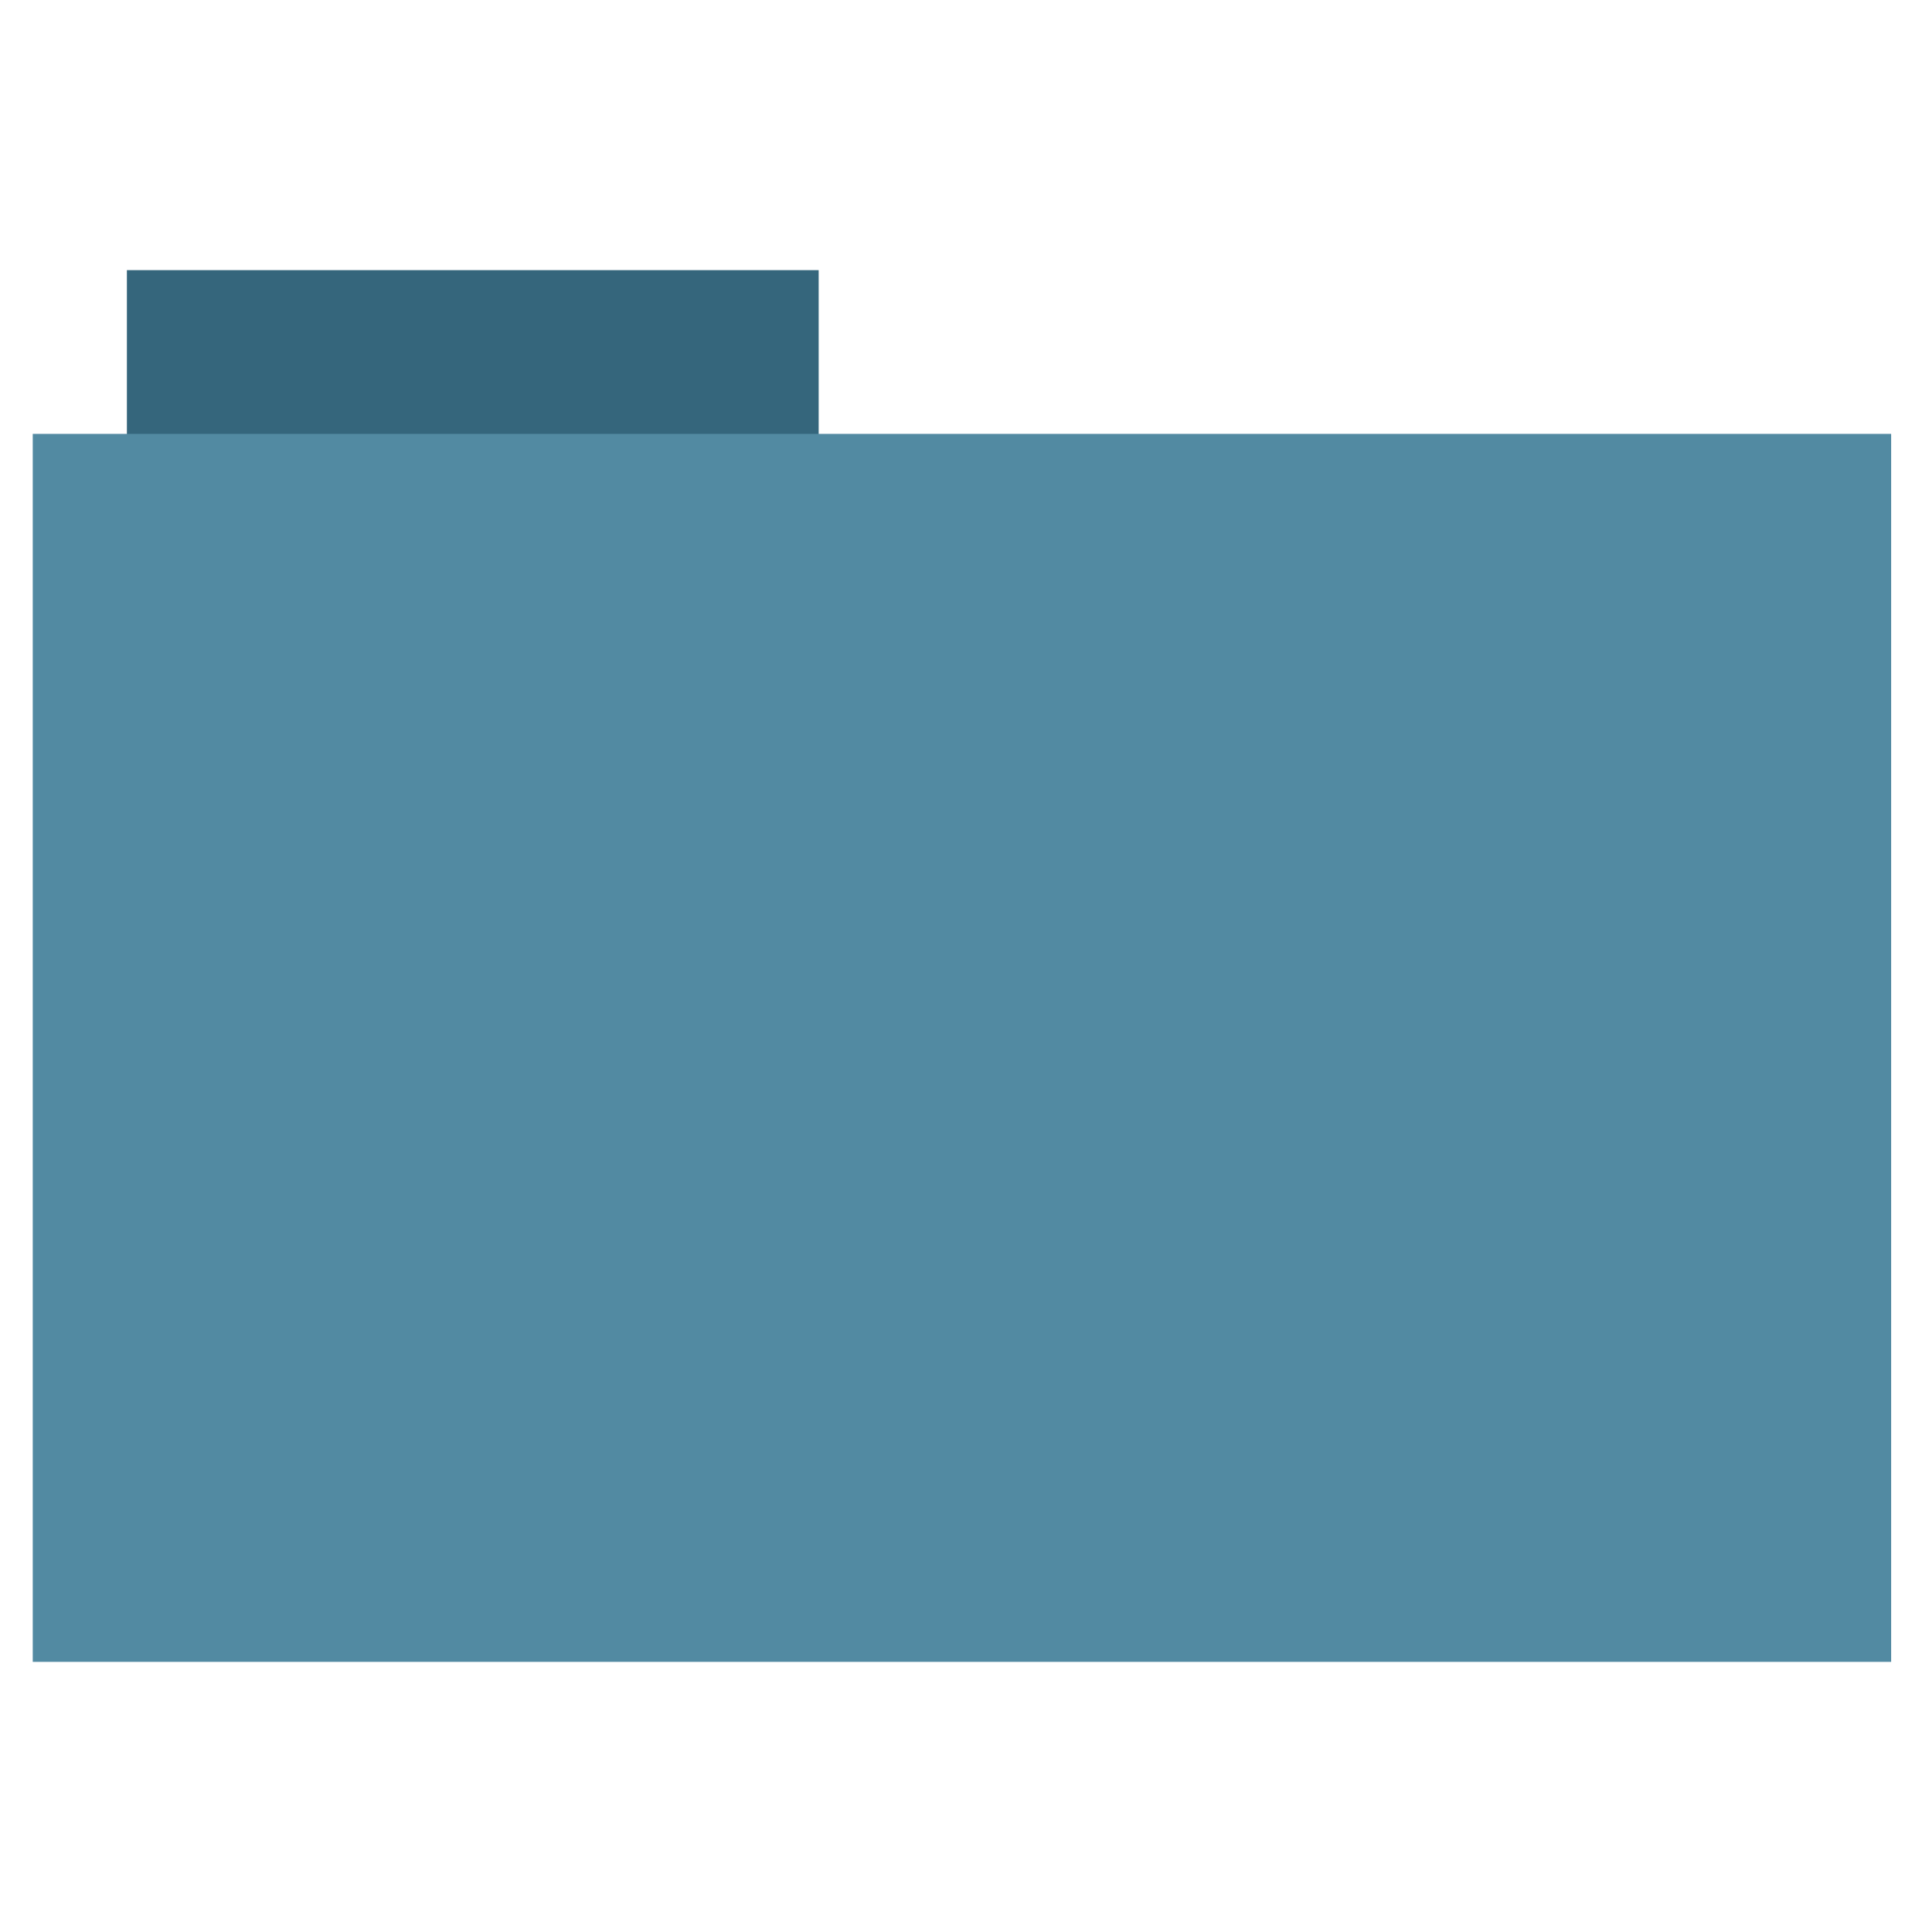
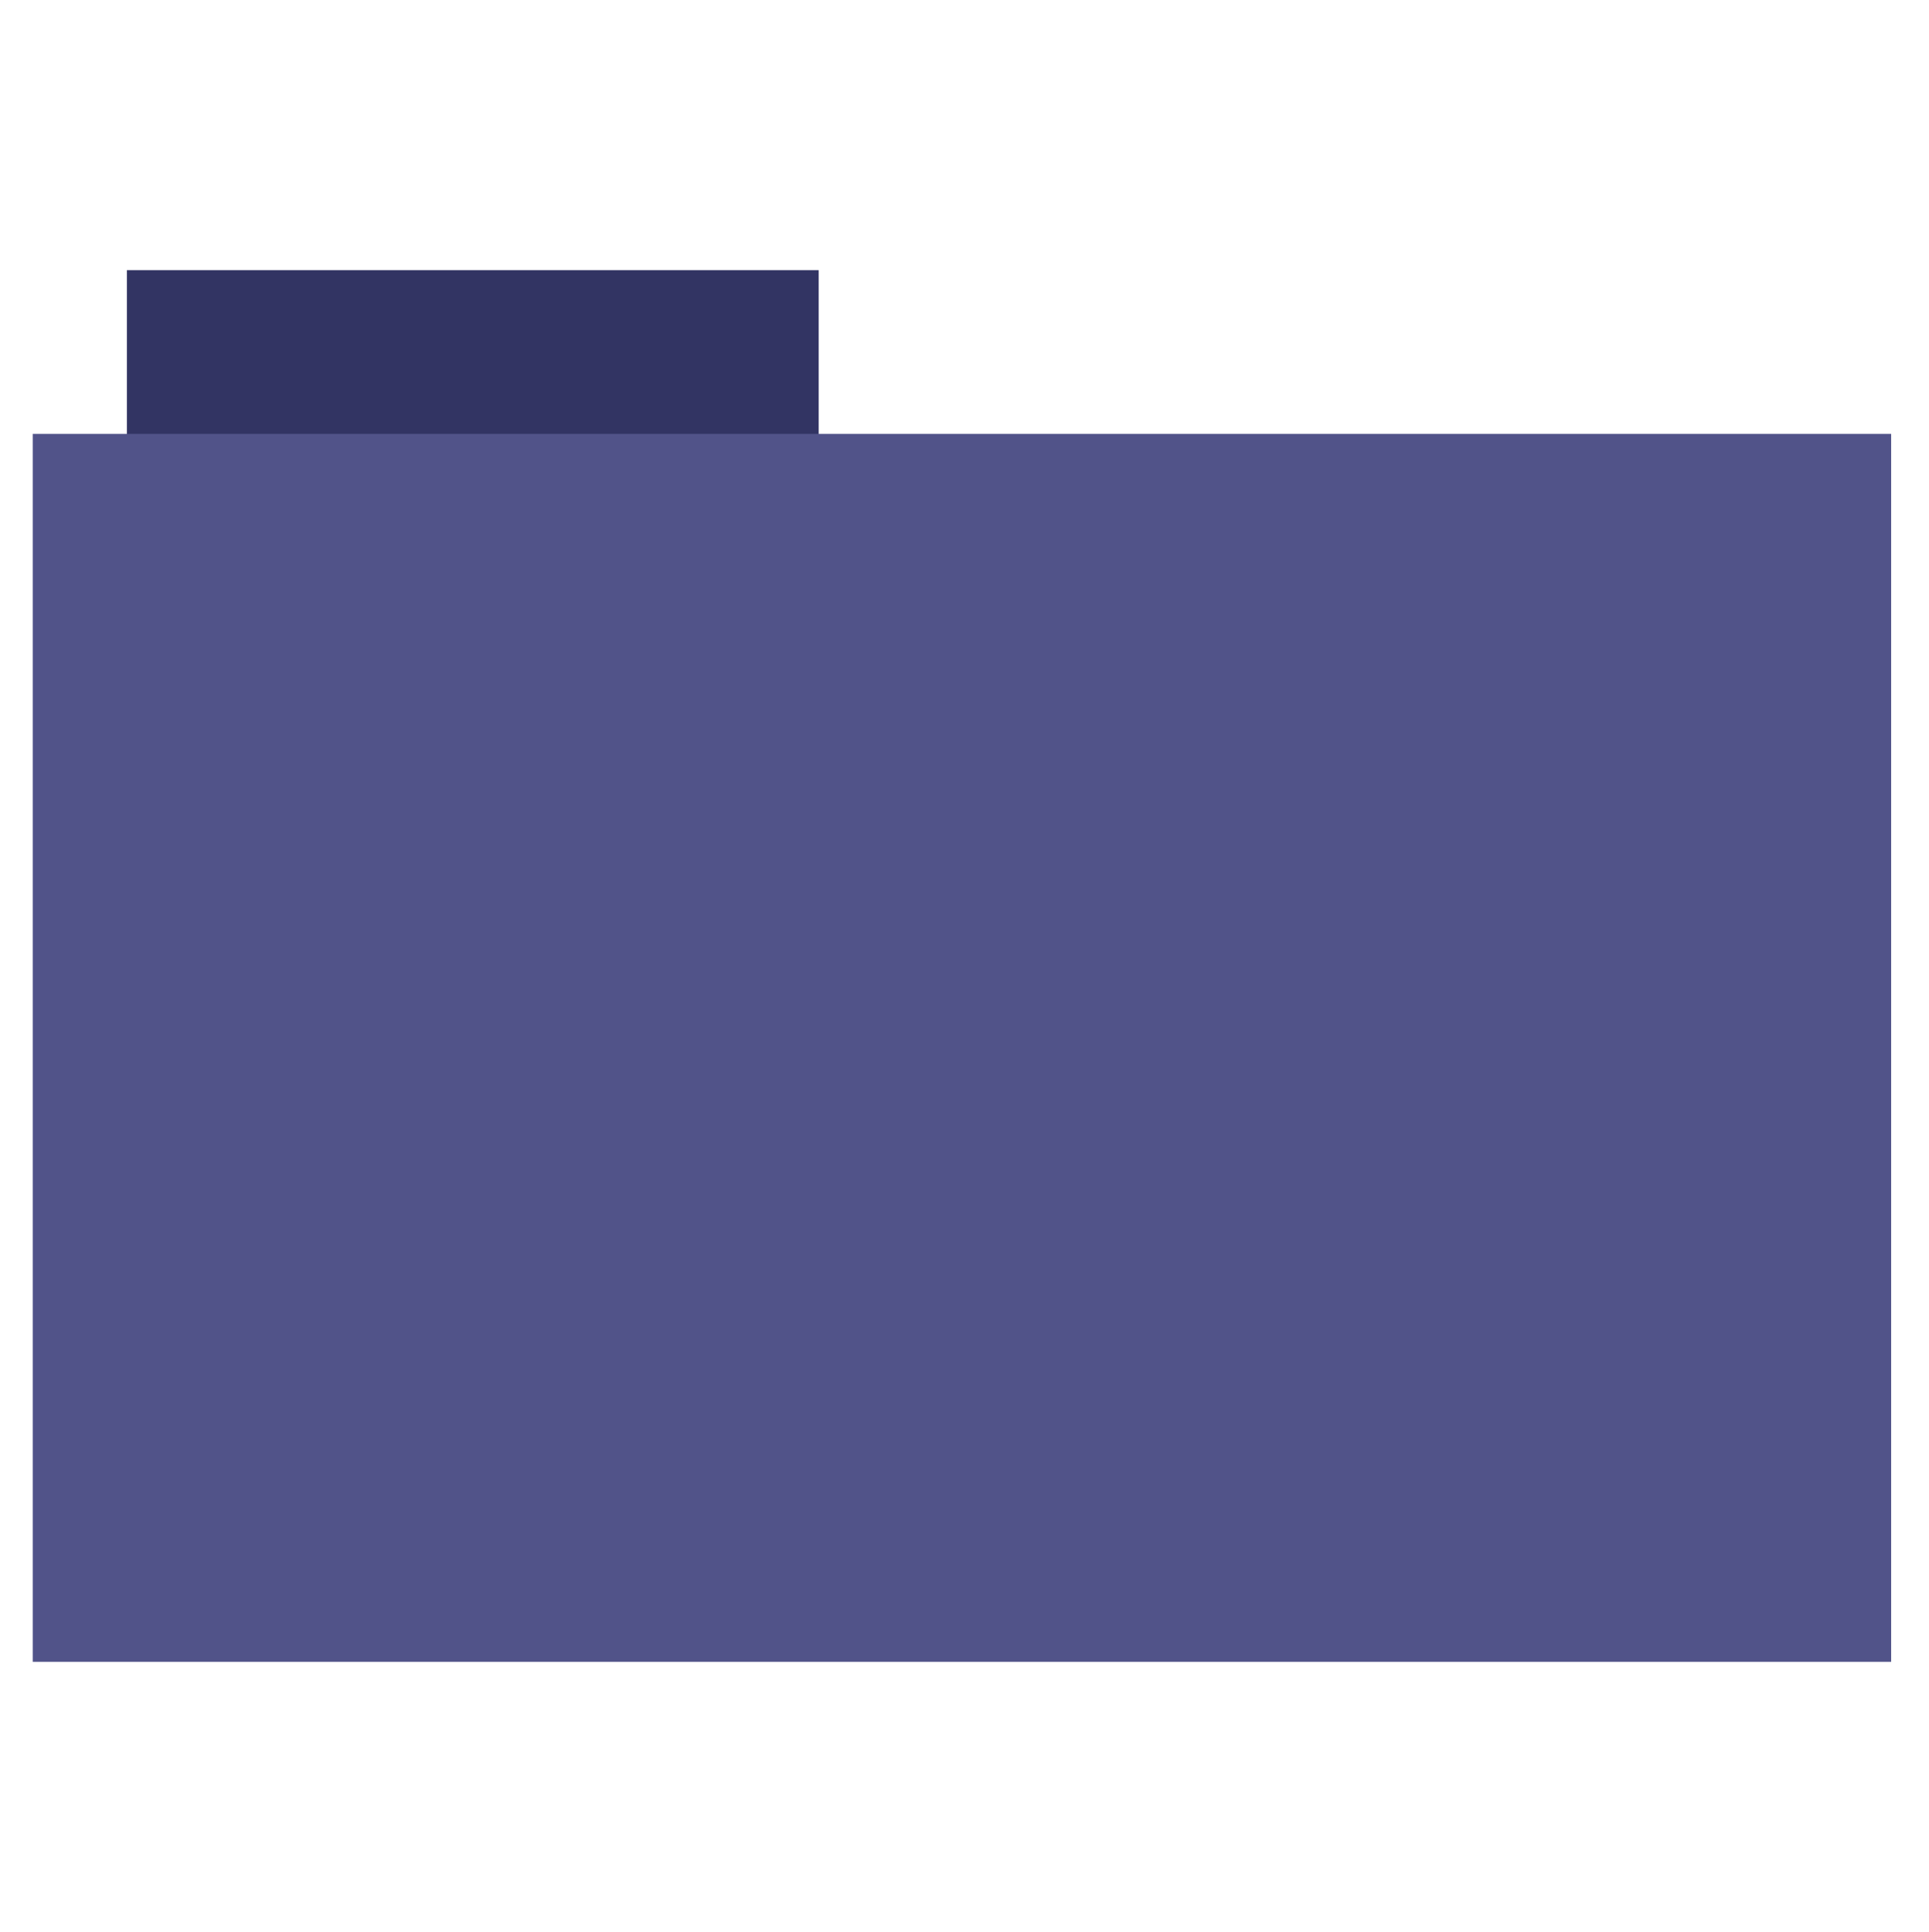
<svg xmlns="http://www.w3.org/2000/svg" id="svg2" version="1.1" width="512" height="513">
  <defs id="defs6" />
-   <rect style="fill-opacity:1;fill:#35667c;fill-rule:evenodd;stroke-opacity:0;stroke:#35667c;stroke-width:0;stroke-linecap:butt;stroke-linejoin:miter;stroke-miterlimit:4;stroke-dasharray:none" id="rect2984" width="183.68" height="44.561" x="33.693" y="71.733" />
-   <rect style="fill:#528aa2;fill-rule:evenodd;stroke-opacity:1;stroke:#35667c;stroke-width:0;stroke-linecap:butt;stroke-linejoin:miter;stroke-miterlimit:4;stroke-dasharray:none" id="rect2982" width="493.436" height="326.059" x="8.695" y="115.208" />
+   <rect style="fill-opacity:1;fill:#323463;fill-rule:evenodd;stroke-opacity:0;stroke:#323463;stroke-width:0;stroke-linecap:butt;stroke-linejoin:miter;stroke-miterlimit:4;stroke-dasharray:none" id="rect2984" width="183.68" height="44.561" x="33.693" y="71.733" />
+   <rect style="fill:#515389;fill-rule:evenodd;stroke-opacity:1;stroke:#323463;stroke-width:0;stroke-linecap:butt;stroke-linejoin:miter;stroke-miterlimit:4;stroke-dasharray:none" id="rect2982" width="493.436" height="326.059" x="8.695" y="115.208" />
</svg>
